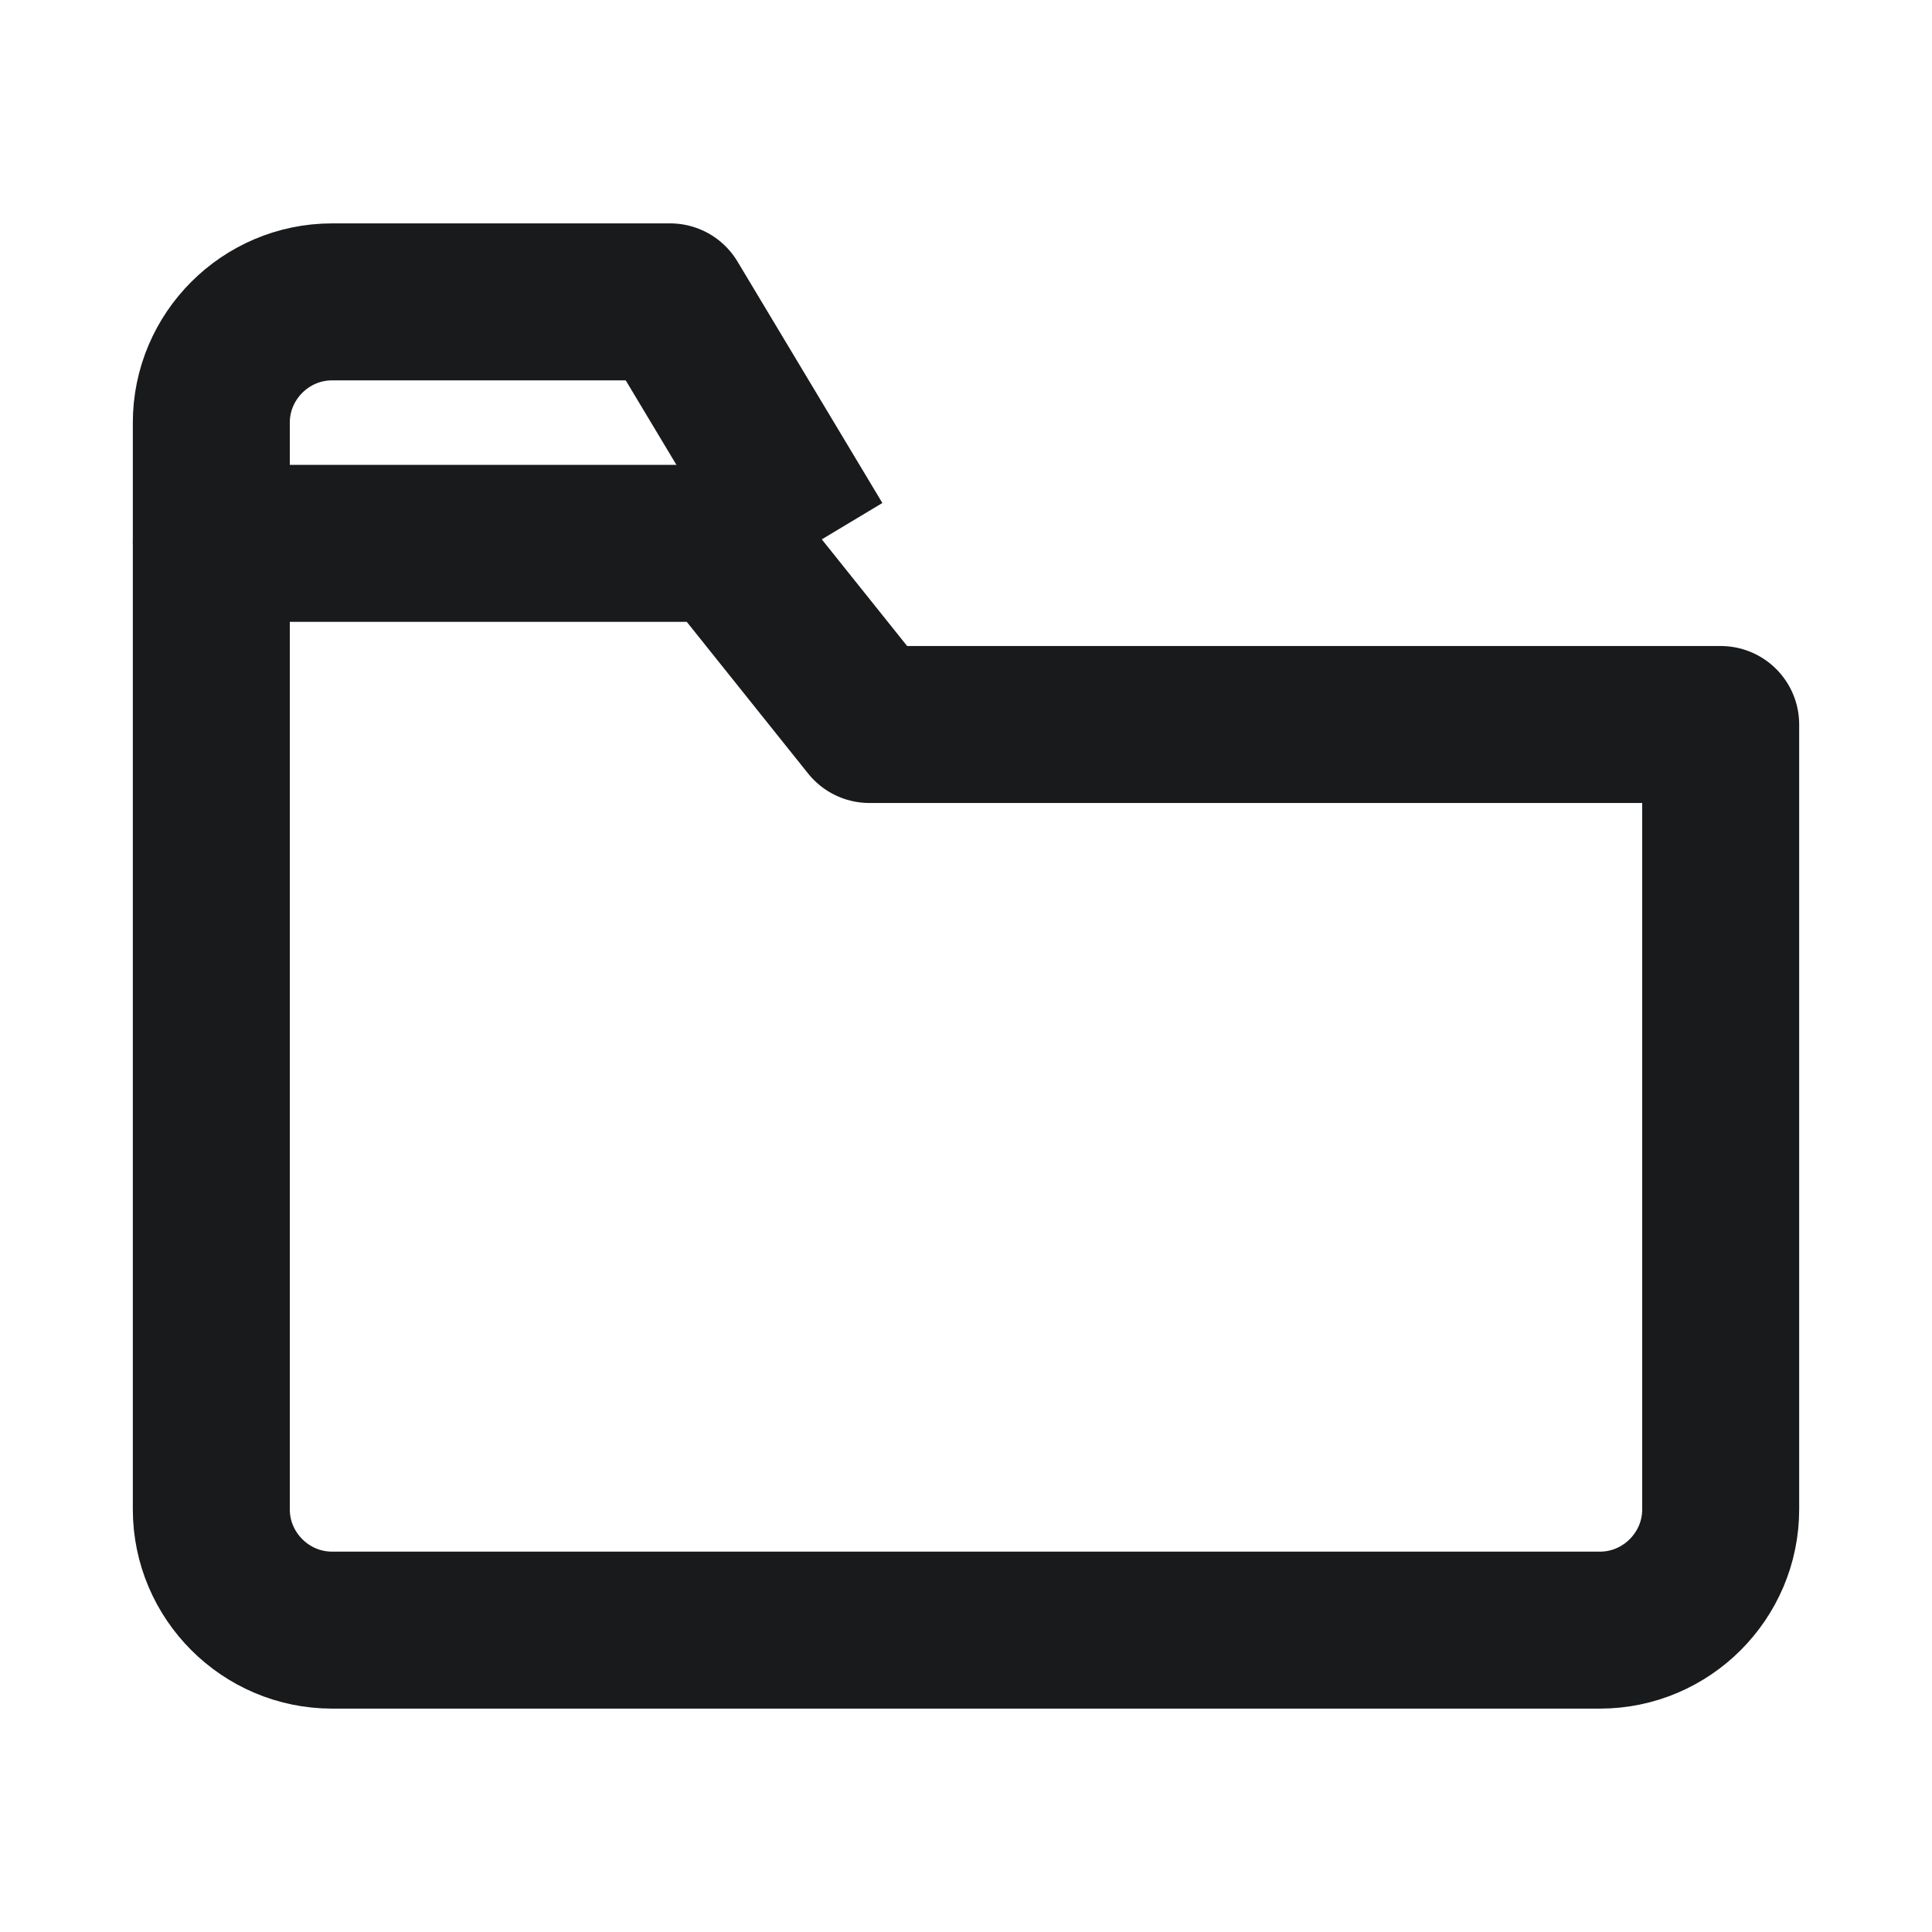
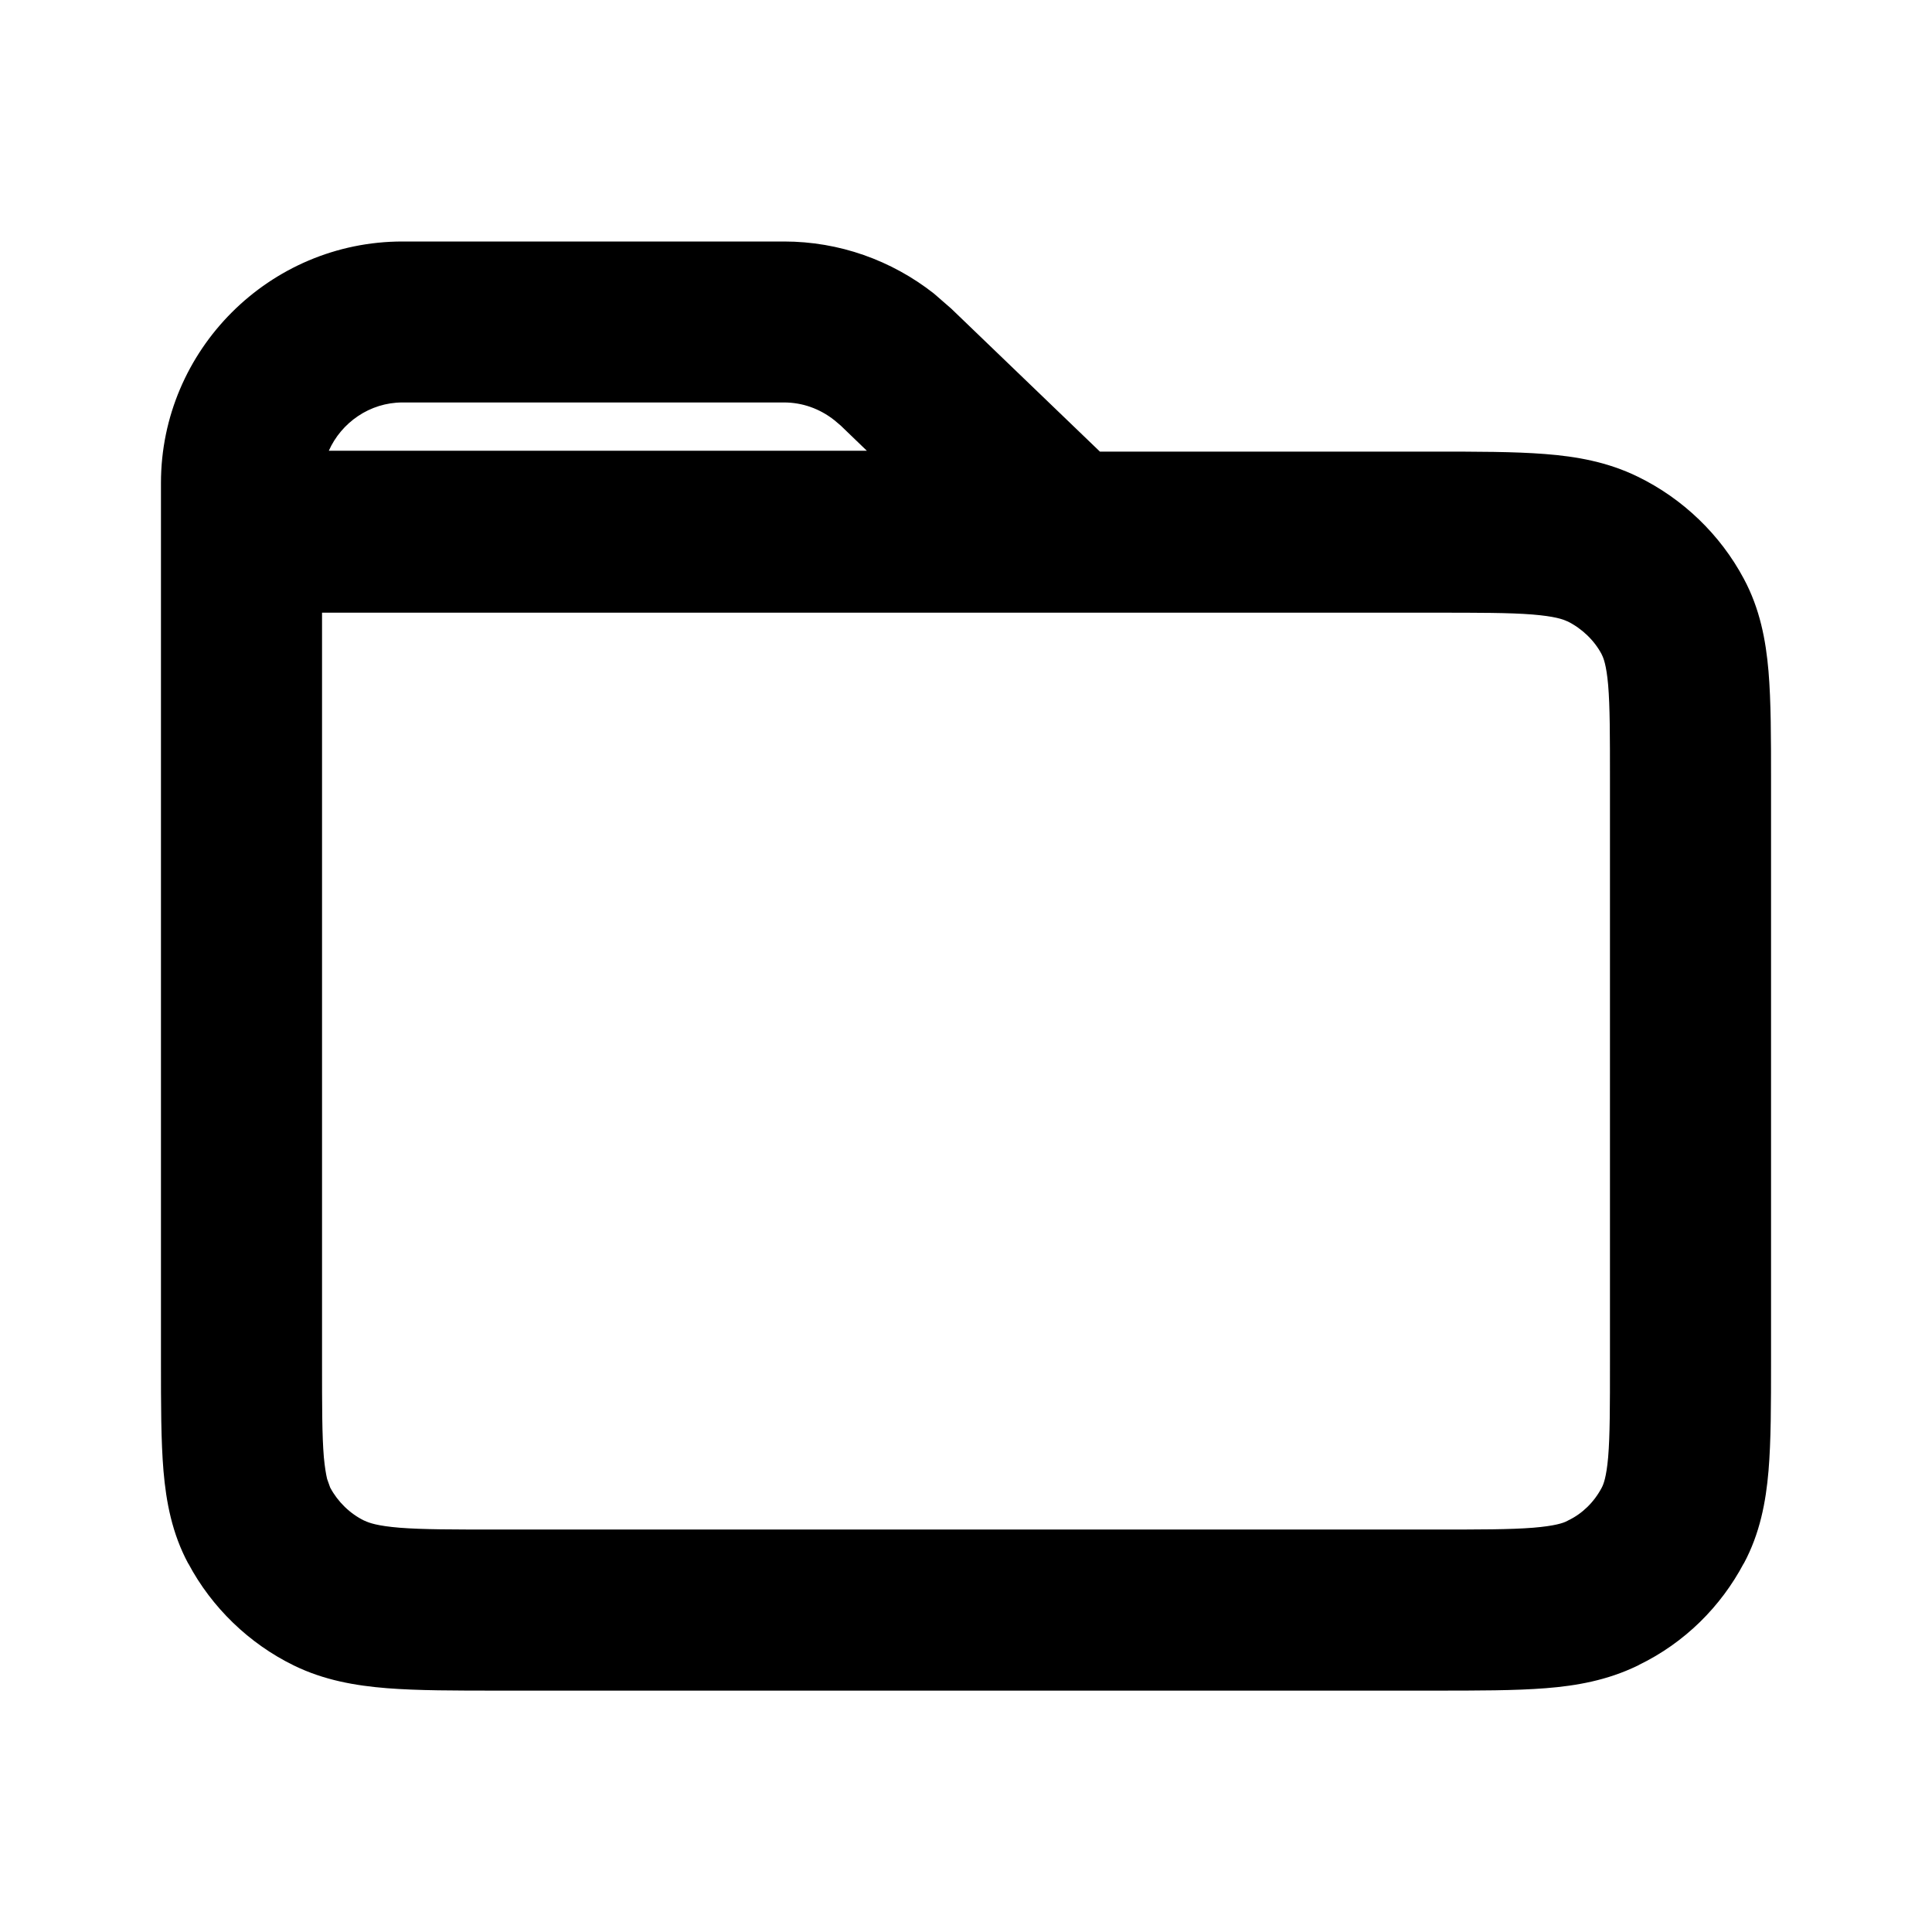
<svg xmlns="http://www.w3.org/2000/svg" width="16" height="16" viewBox="0 0 16 16" fill="none">
-   <path d="M1.75 4.5H6L7.2 6H14.25V12.5C14.25 13.05 13.8 13.5 13.25 13.5H2.75C2.2 13.5 1.75 13.05 1.75 12.5V4.5Z" stroke="#191A1C" stroke-width="1.3" stroke-linejoin="round" />
-   <path d="M1.75 4.5V3.5C1.75 2.95 2.2 2.5 2.75 2.5H5.55L6.75 4.5" stroke="#191A1C" stroke-width="1.3" stroke-linejoin="round" />
+   <path fill-rule="evenodd" clip-rule="evenodd" d="M6.493 2C6.95 2 7.382 2.155 7.733 2.43L7.878 2.556L7.882 2.56L9.109 3.74H11.867C12.229 3.74 12.54 3.74 12.795 3.76C13.056 3.78 13.315 3.826 13.564 3.948C13.936 4.129 14.247 4.428 14.441 4.792C14.575 5.041 14.624 5.302 14.646 5.559C14.667 5.808 14.667 6.112 14.667 6.46V11.281C14.667 11.629 14.667 11.933 14.646 12.182C14.624 12.439 14.575 12.7 14.441 12.949L14.44 12.949C14.252 13.303 13.954 13.604 13.571 13.789L13.572 13.79C13.57 13.79 13.568 13.791 13.566 13.792C13.564 13.793 13.561 13.795 13.559 13.796L13.558 13.796C13.312 13.915 13.057 13.961 12.801 13.981C12.547 14.001 12.236 14.001 11.873 14.001H4.133C3.771 14.001 3.46 14.001 3.205 13.981C2.943 13.96 2.684 13.915 2.434 13.793C2.063 13.612 1.753 13.312 1.56 12.949L1.559 12.949C1.425 12.7 1.376 12.439 1.354 12.182C1.333 11.933 1.333 11.629 1.333 11.281V4C1.333 2.898 2.232 2 3.333 2H6.493ZM2.667 11.281C2.667 11.652 2.667 11.889 2.682 12.068C2.69 12.153 2.7 12.21 2.709 12.248L2.734 12.318L2.736 12.322C2.797 12.436 2.898 12.536 3.018 12.594H3.02C3.056 12.612 3.127 12.637 3.31 12.652C3.5 12.667 3.75 12.667 4.133 12.667H11.873C12.257 12.667 12.507 12.667 12.696 12.652C12.878 12.637 12.945 12.613 12.975 12.598L12.988 12.591C13.103 12.536 13.2 12.442 13.264 12.322L13.266 12.318C13.278 12.295 13.303 12.238 13.318 12.068C13.333 11.889 13.333 11.652 13.333 11.281V6.46C13.333 6.089 13.333 5.852 13.318 5.673C13.303 5.503 13.278 5.446 13.266 5.423L13.264 5.418C13.204 5.304 13.101 5.205 12.982 5.146L12.98 5.146C12.944 5.128 12.873 5.104 12.69 5.089C12.5 5.074 12.25 5.074 11.867 5.074H2.667V11.281ZM3.333 3.333C3.063 3.333 2.827 3.499 2.723 3.733H7.179L6.962 3.524L6.91 3.48C6.787 3.383 6.643 3.333 6.493 3.333H3.333Z" fill="#000" />
</svg>
